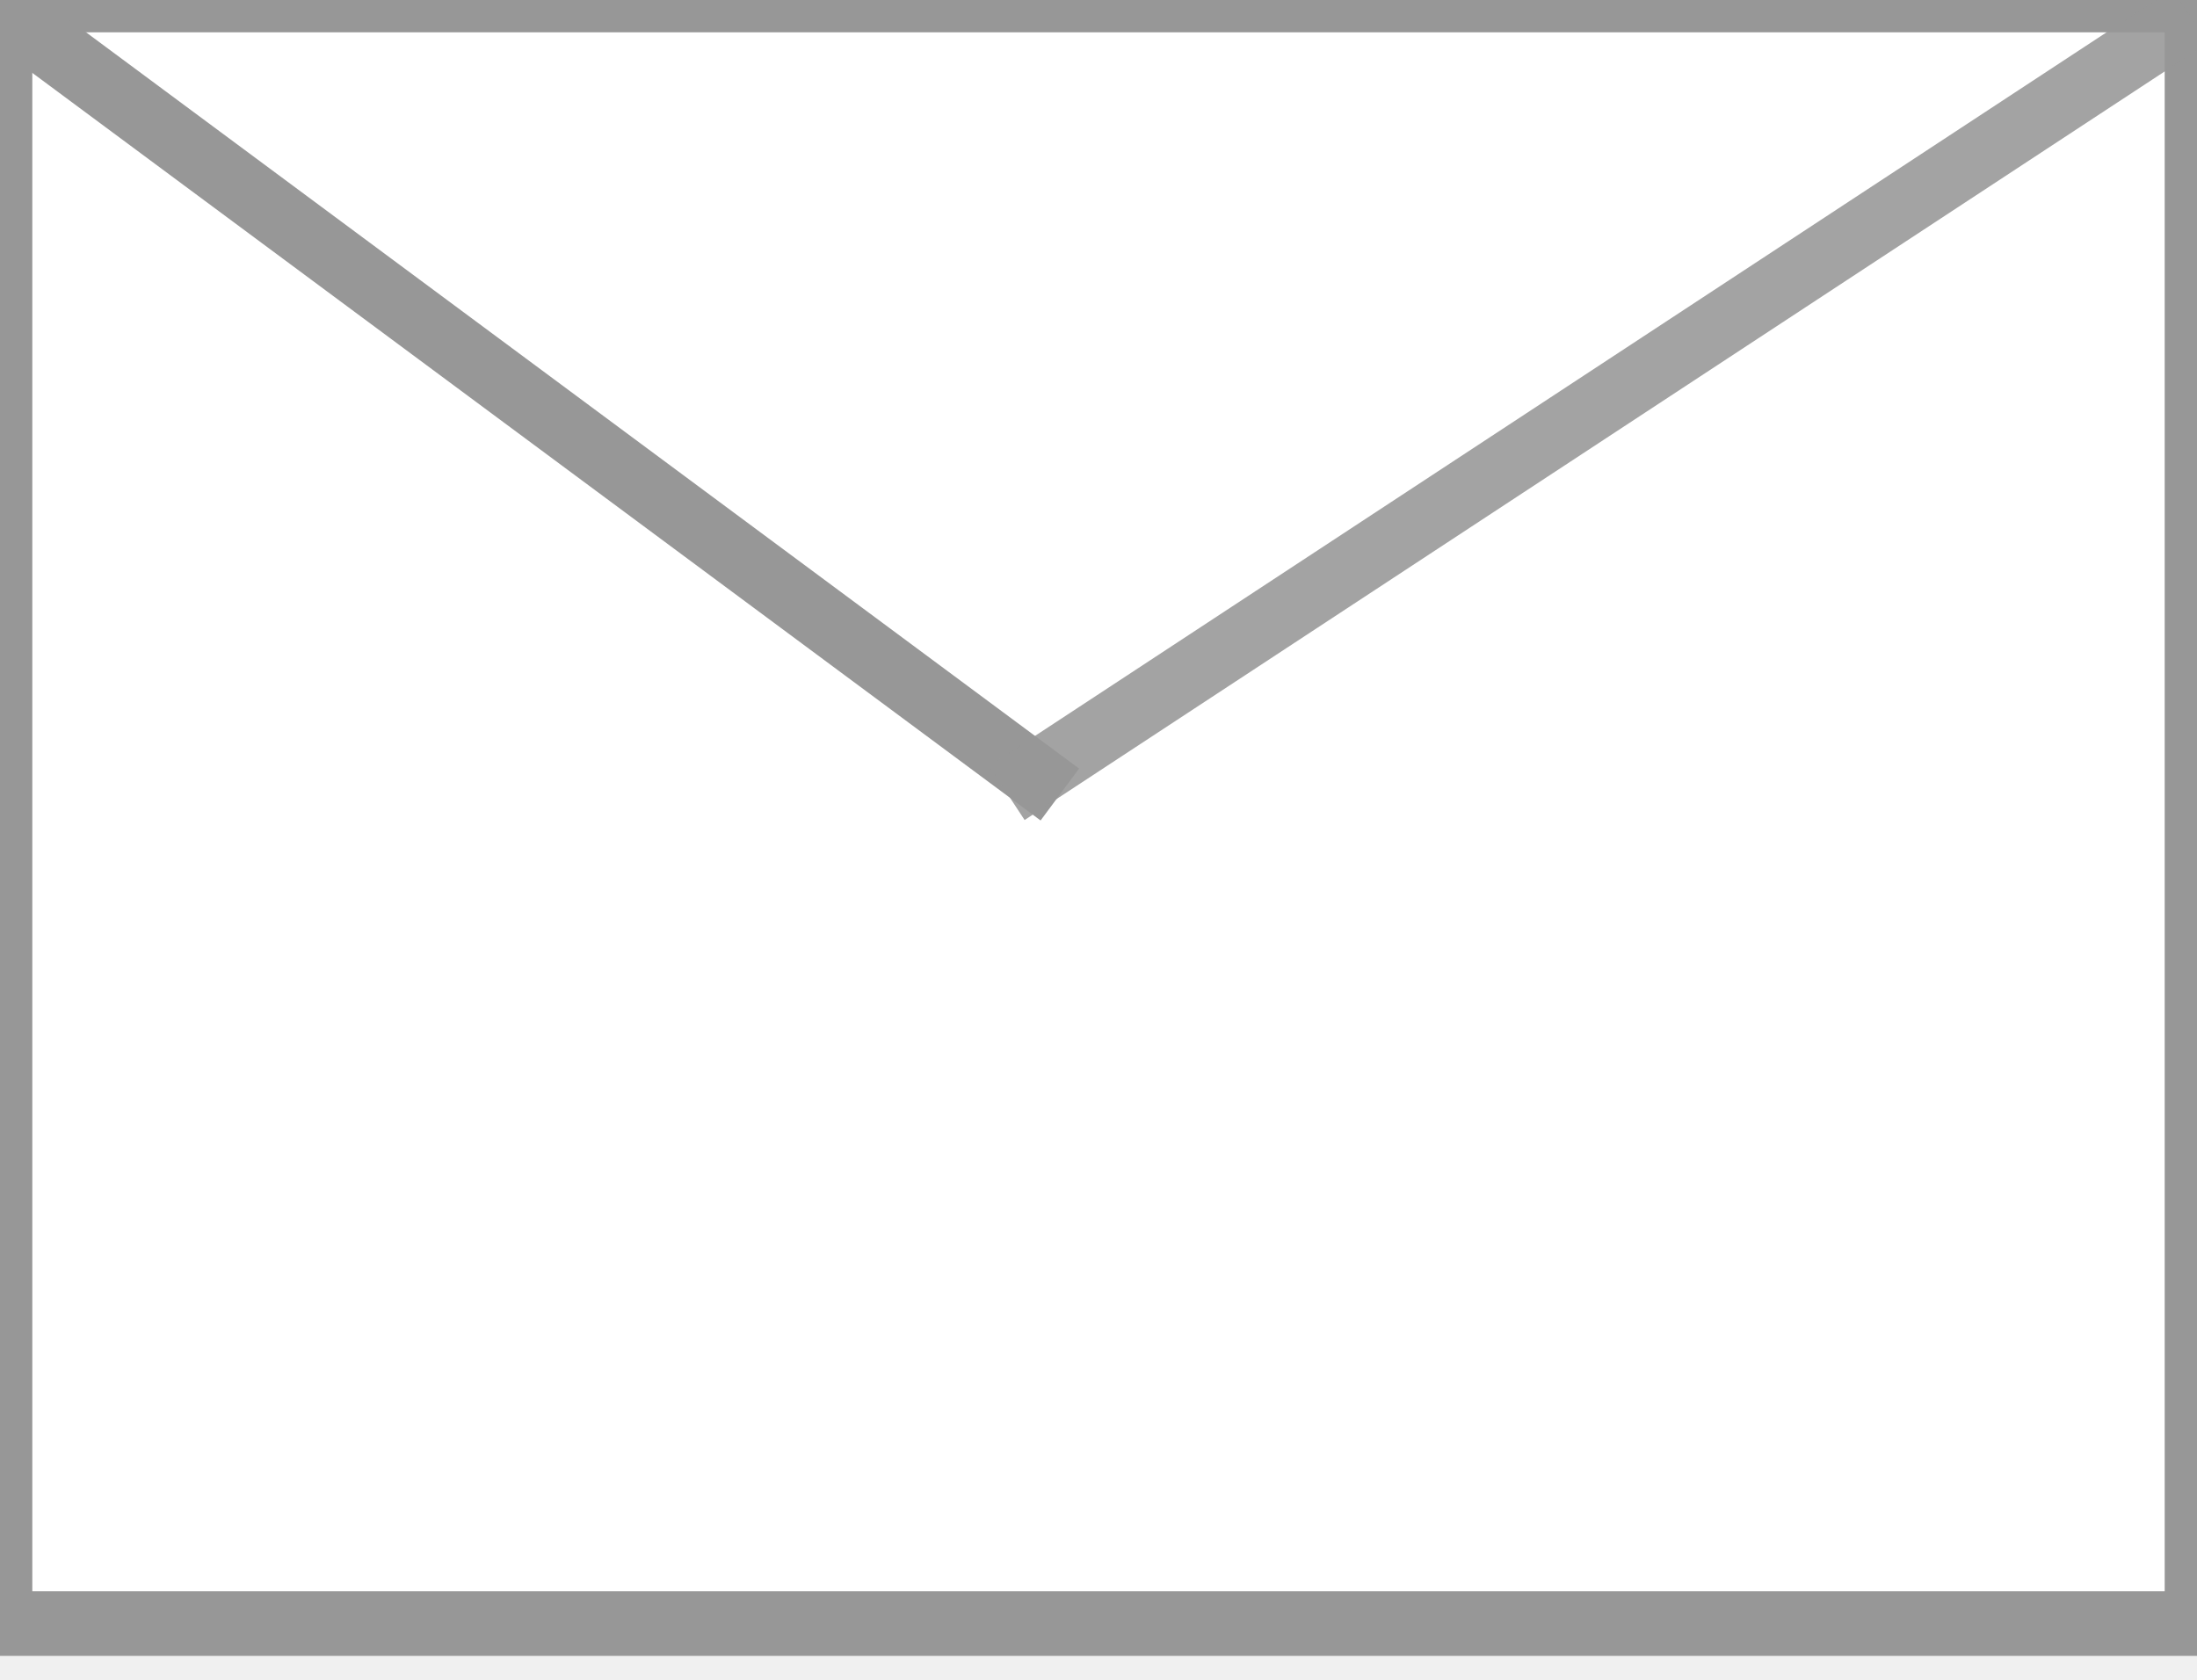
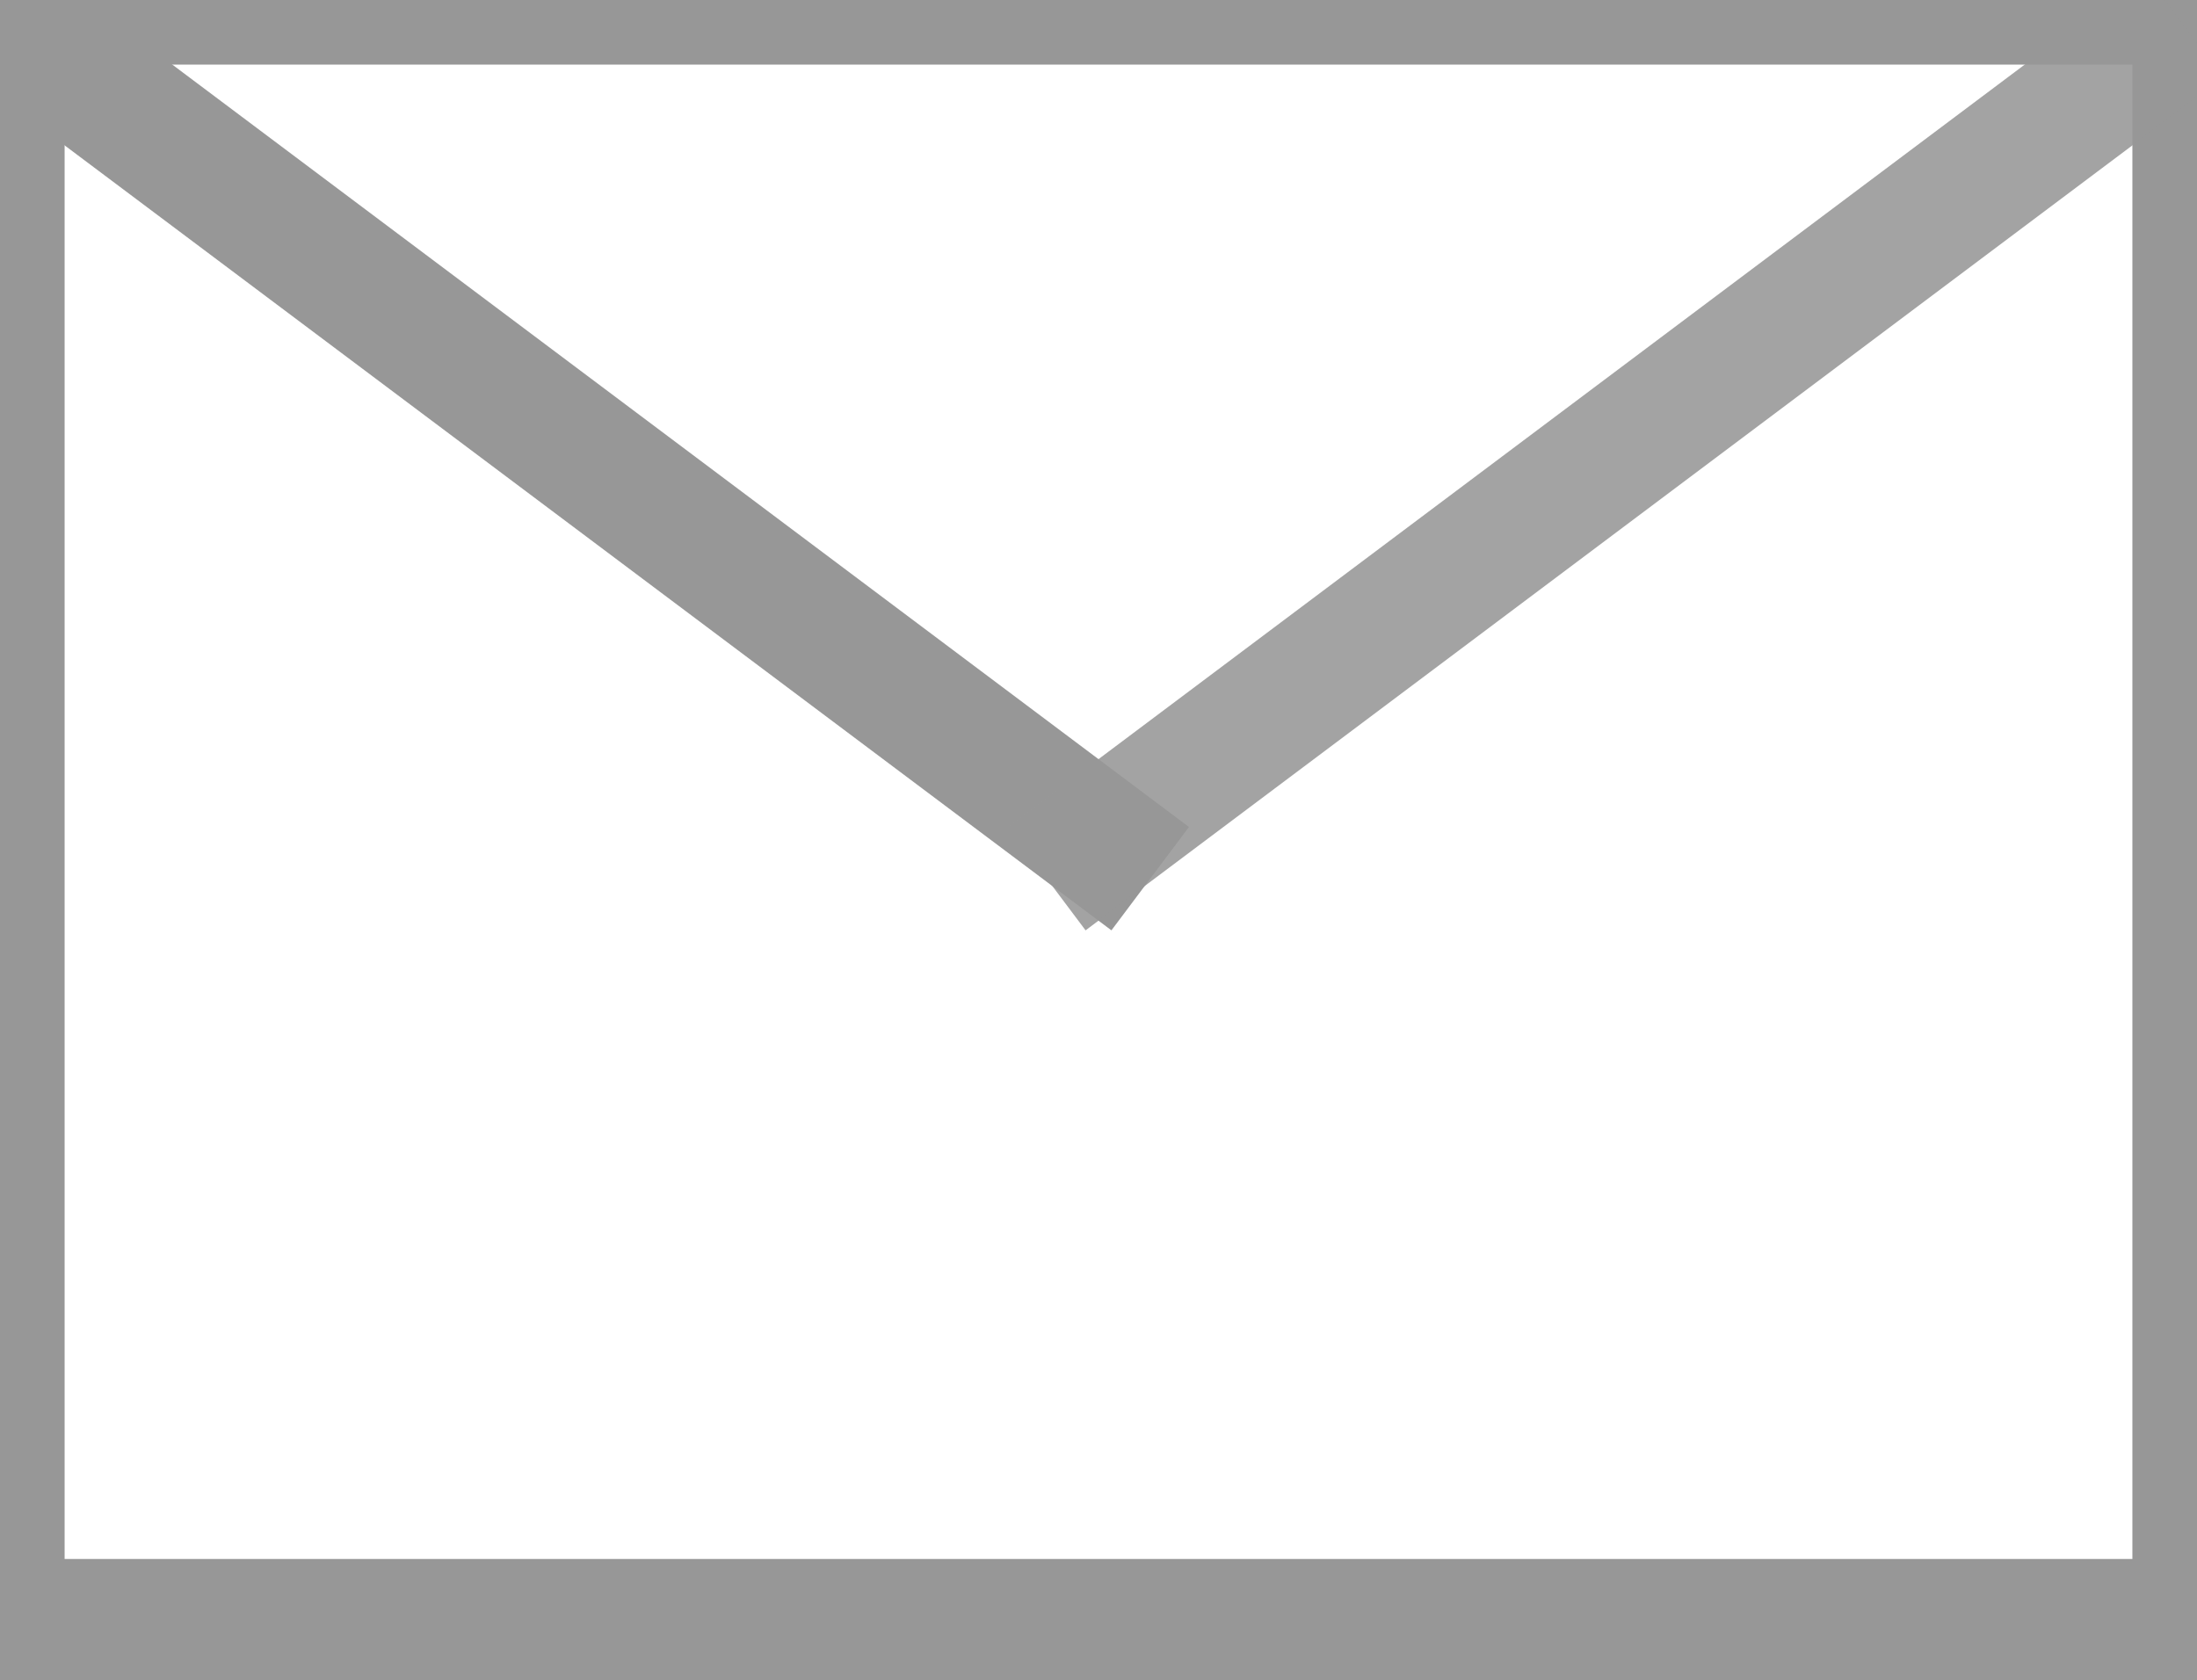
<svg xmlns="http://www.w3.org/2000/svg" width="17px" height="13px" viewBox="0 0 17 13" version="1.1">
  <defs />
  <g id="Page-1" stroke="none" stroke-width="1" fill="none" fill-rule="evenodd">
-     <g id="email" stroke="#979797" stroke-width="0.5">
+     <g id="email" stroke="#979797">
      <rect id="Rectangle-1" fill="#FFFFFF" x="0" y="0" width="17" height="12.565" />
-       <path d="M0.261,0.261 L8,6" id="Line" stroke-linecap="square" />
-       <path d="M8.261,0.261 L17,6" id="Line-Copy" stroke-opacity="0.882" stroke-linecap="square" transform="translate(12.5, 3) scale(-1, 1) translate(-12.5, -3) " />
+       <path d="M0.5,0.5 L8.5,6.5" id="Line" stroke-linecap="square" />
+       <path d="M8.5,0.5 L16.5,6.5" id="Line-Copy" stroke-opacity="0.882" stroke-linecap="square" transform="translate(12.5, 3.5) scale(-1, 1) translate(-12.5, -3.5) " />
    </g>
  </g>
</svg>
